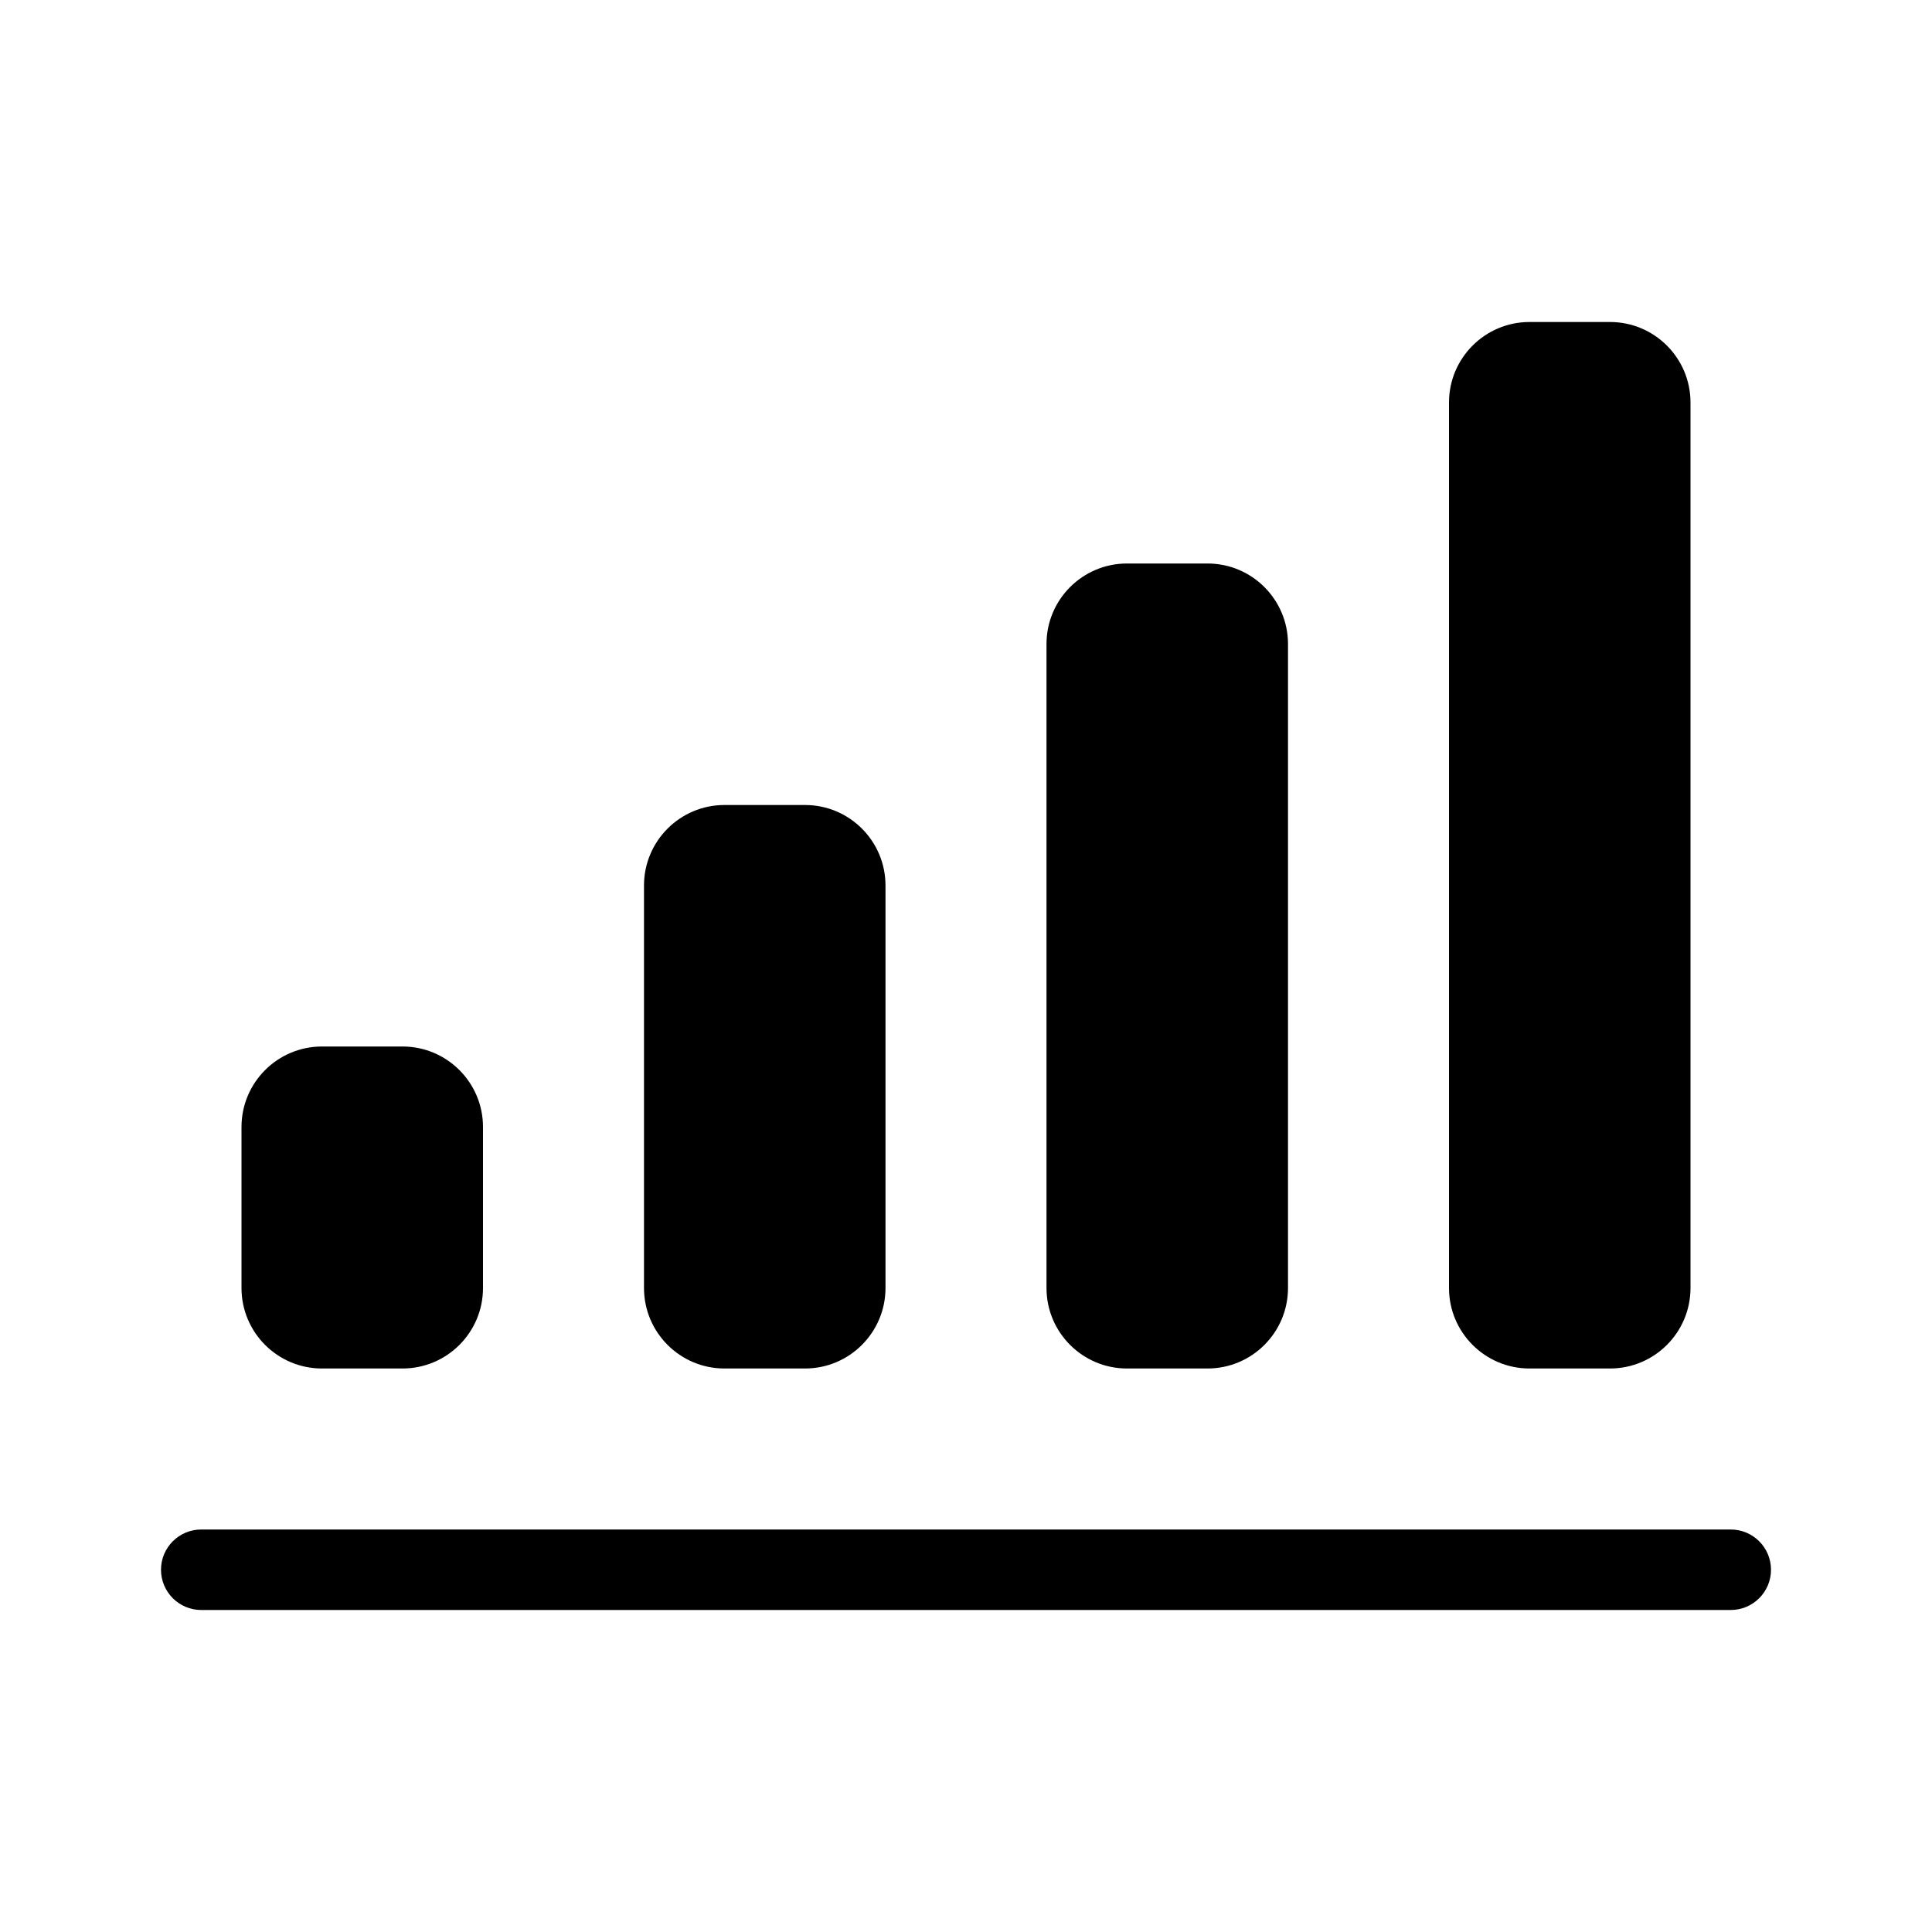
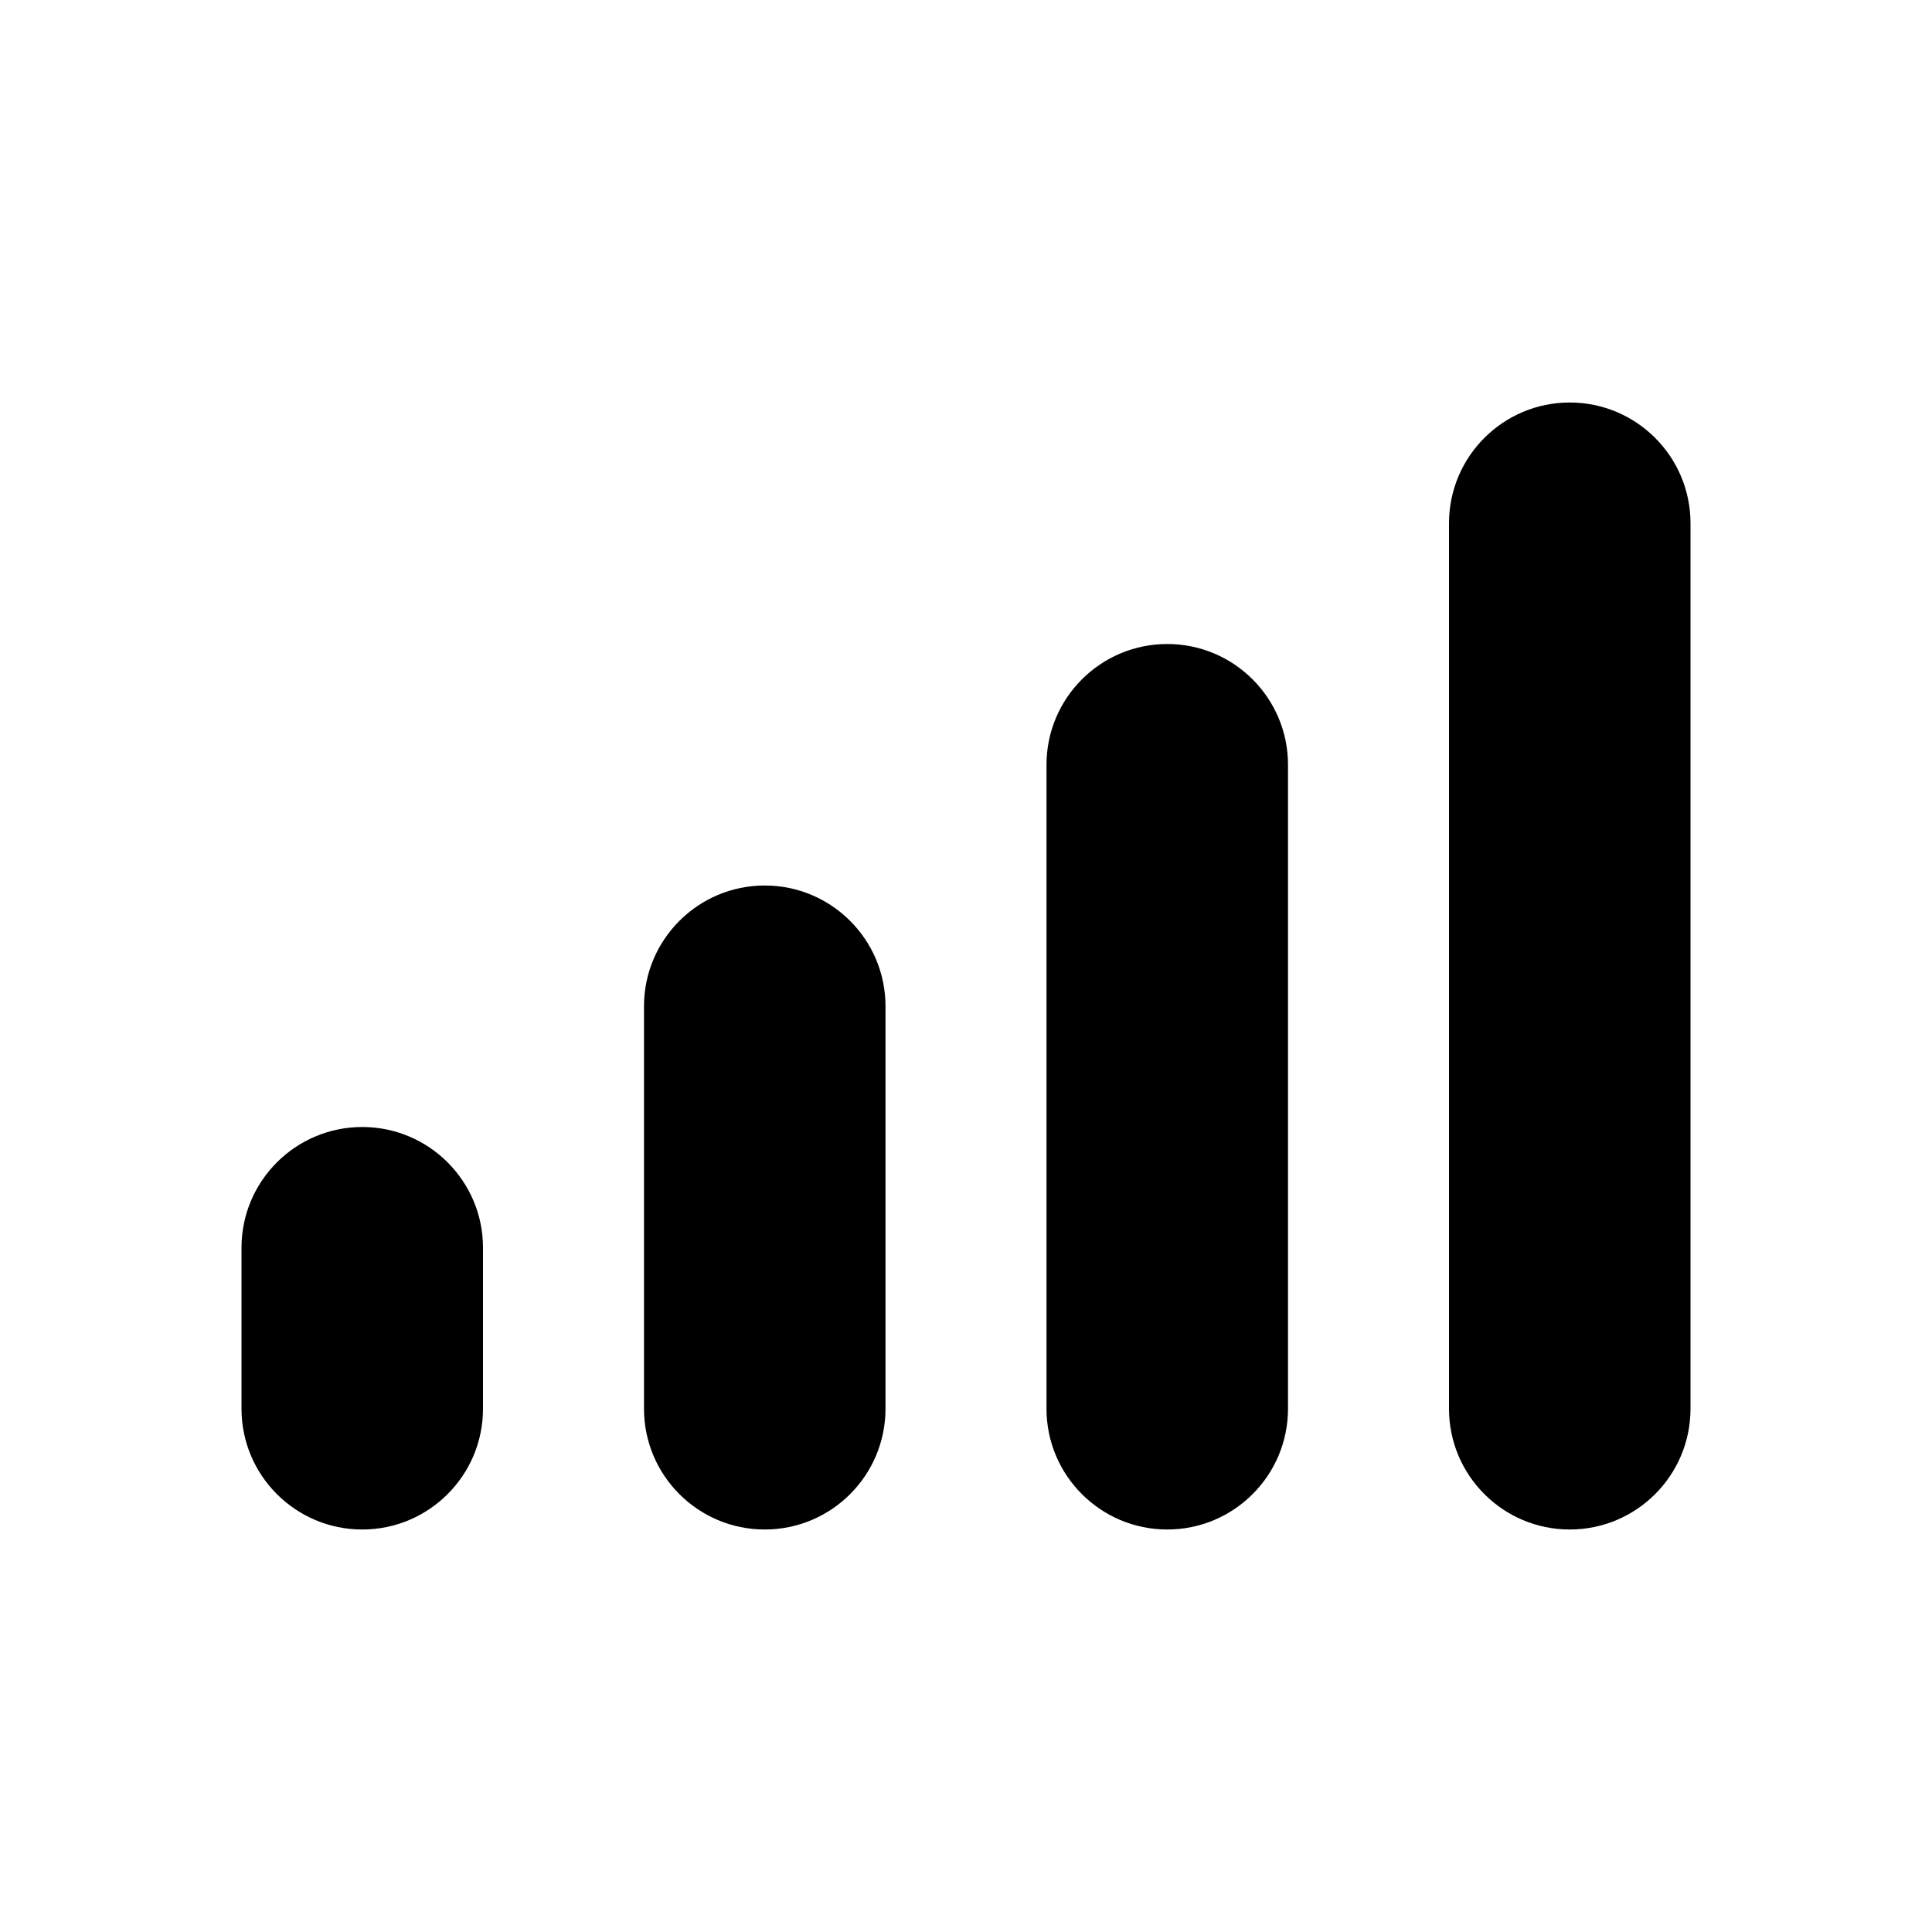
<svg xmlns="http://www.w3.org/2000/svg" viewBox="0 0 24 24" fill="currentColor">
-   <path d="M3 14C3 13.448 3.448 13 4 13H5C5.552 13 6 13.448 6 14V16C6 16.552 5.552 17 5 17H4C3.448 17 3 16.552 3 16V14Z" fill="currentColor" />
-   <path d="M8 11C8 10.448 8.448 10 9 10H10C10.552 10 11 10.448 11 11V16C11 16.552 10.552 17 10 17H9C8.448 17 8 16.552 8 16V11Z" fill="currentColor" />
-   <path d="M13 8C13 7.448 13.448 7 14 7H15C15.552 7 16 7.448 16 8V16C16 16.552 15.552 17 15 17H14C13.448 17 13 16.552 13 16V8Z" fill="currentColor" />
-   <path d="M18 5C18 4.448 18.448 4 19 4H20C20.552 4 21 4.448 21 5V16C21 16.552 20.552 17 20 17H19C18.448 17 18 16.552 18 16V5Z" fill="currentColor" />
-   <path d="M2 19.5C2 19.224 2.224 19 2.5 19H21.5C21.776 19 22 19.224 22 19.5C22 19.776 21.776 20 21.5 20H2.5C2.224 20 2 19.776 2 19.5Z" fill="currentColor" />
+   <path d="M3 15.5C3 14.672 3.672 14 4.5 14C5.328 14 6 14.672 6 15.5V17.5C6 18.328 5.328 19 4.5 19C3.672 19 3 18.328 3 17.5V15.5Z" fill="currentColor" />
+   <path d="M8 12.5C8 11.672 8.672 11 9.5 11C10.328 11 11 11.672 11 12.5V17.5C11 18.328 10.328 19 9.5 19C8.672 19 8 18.328 8 17.5V12.5Z" fill="currentColor" />
+   <path d="M13 9.5C13 8.672 13.672 8 14.5 8C15.328 8 16 8.672 16 9.5V17.5C16 18.328 15.328 19 14.5 19C13.672 19 13 18.328 13 17.5V9.5Z" fill="currentColor" />
+   <path d="M18 6.5C18 5.672 18.672 5 19.5 5C20.328 5 21 5.672 21 6.5V17.5C21 18.328 20.328 19 19.5 19C18.672 19 18 18.328 18 17.5V6.5Z" fill="currentColor" />
</svg>
